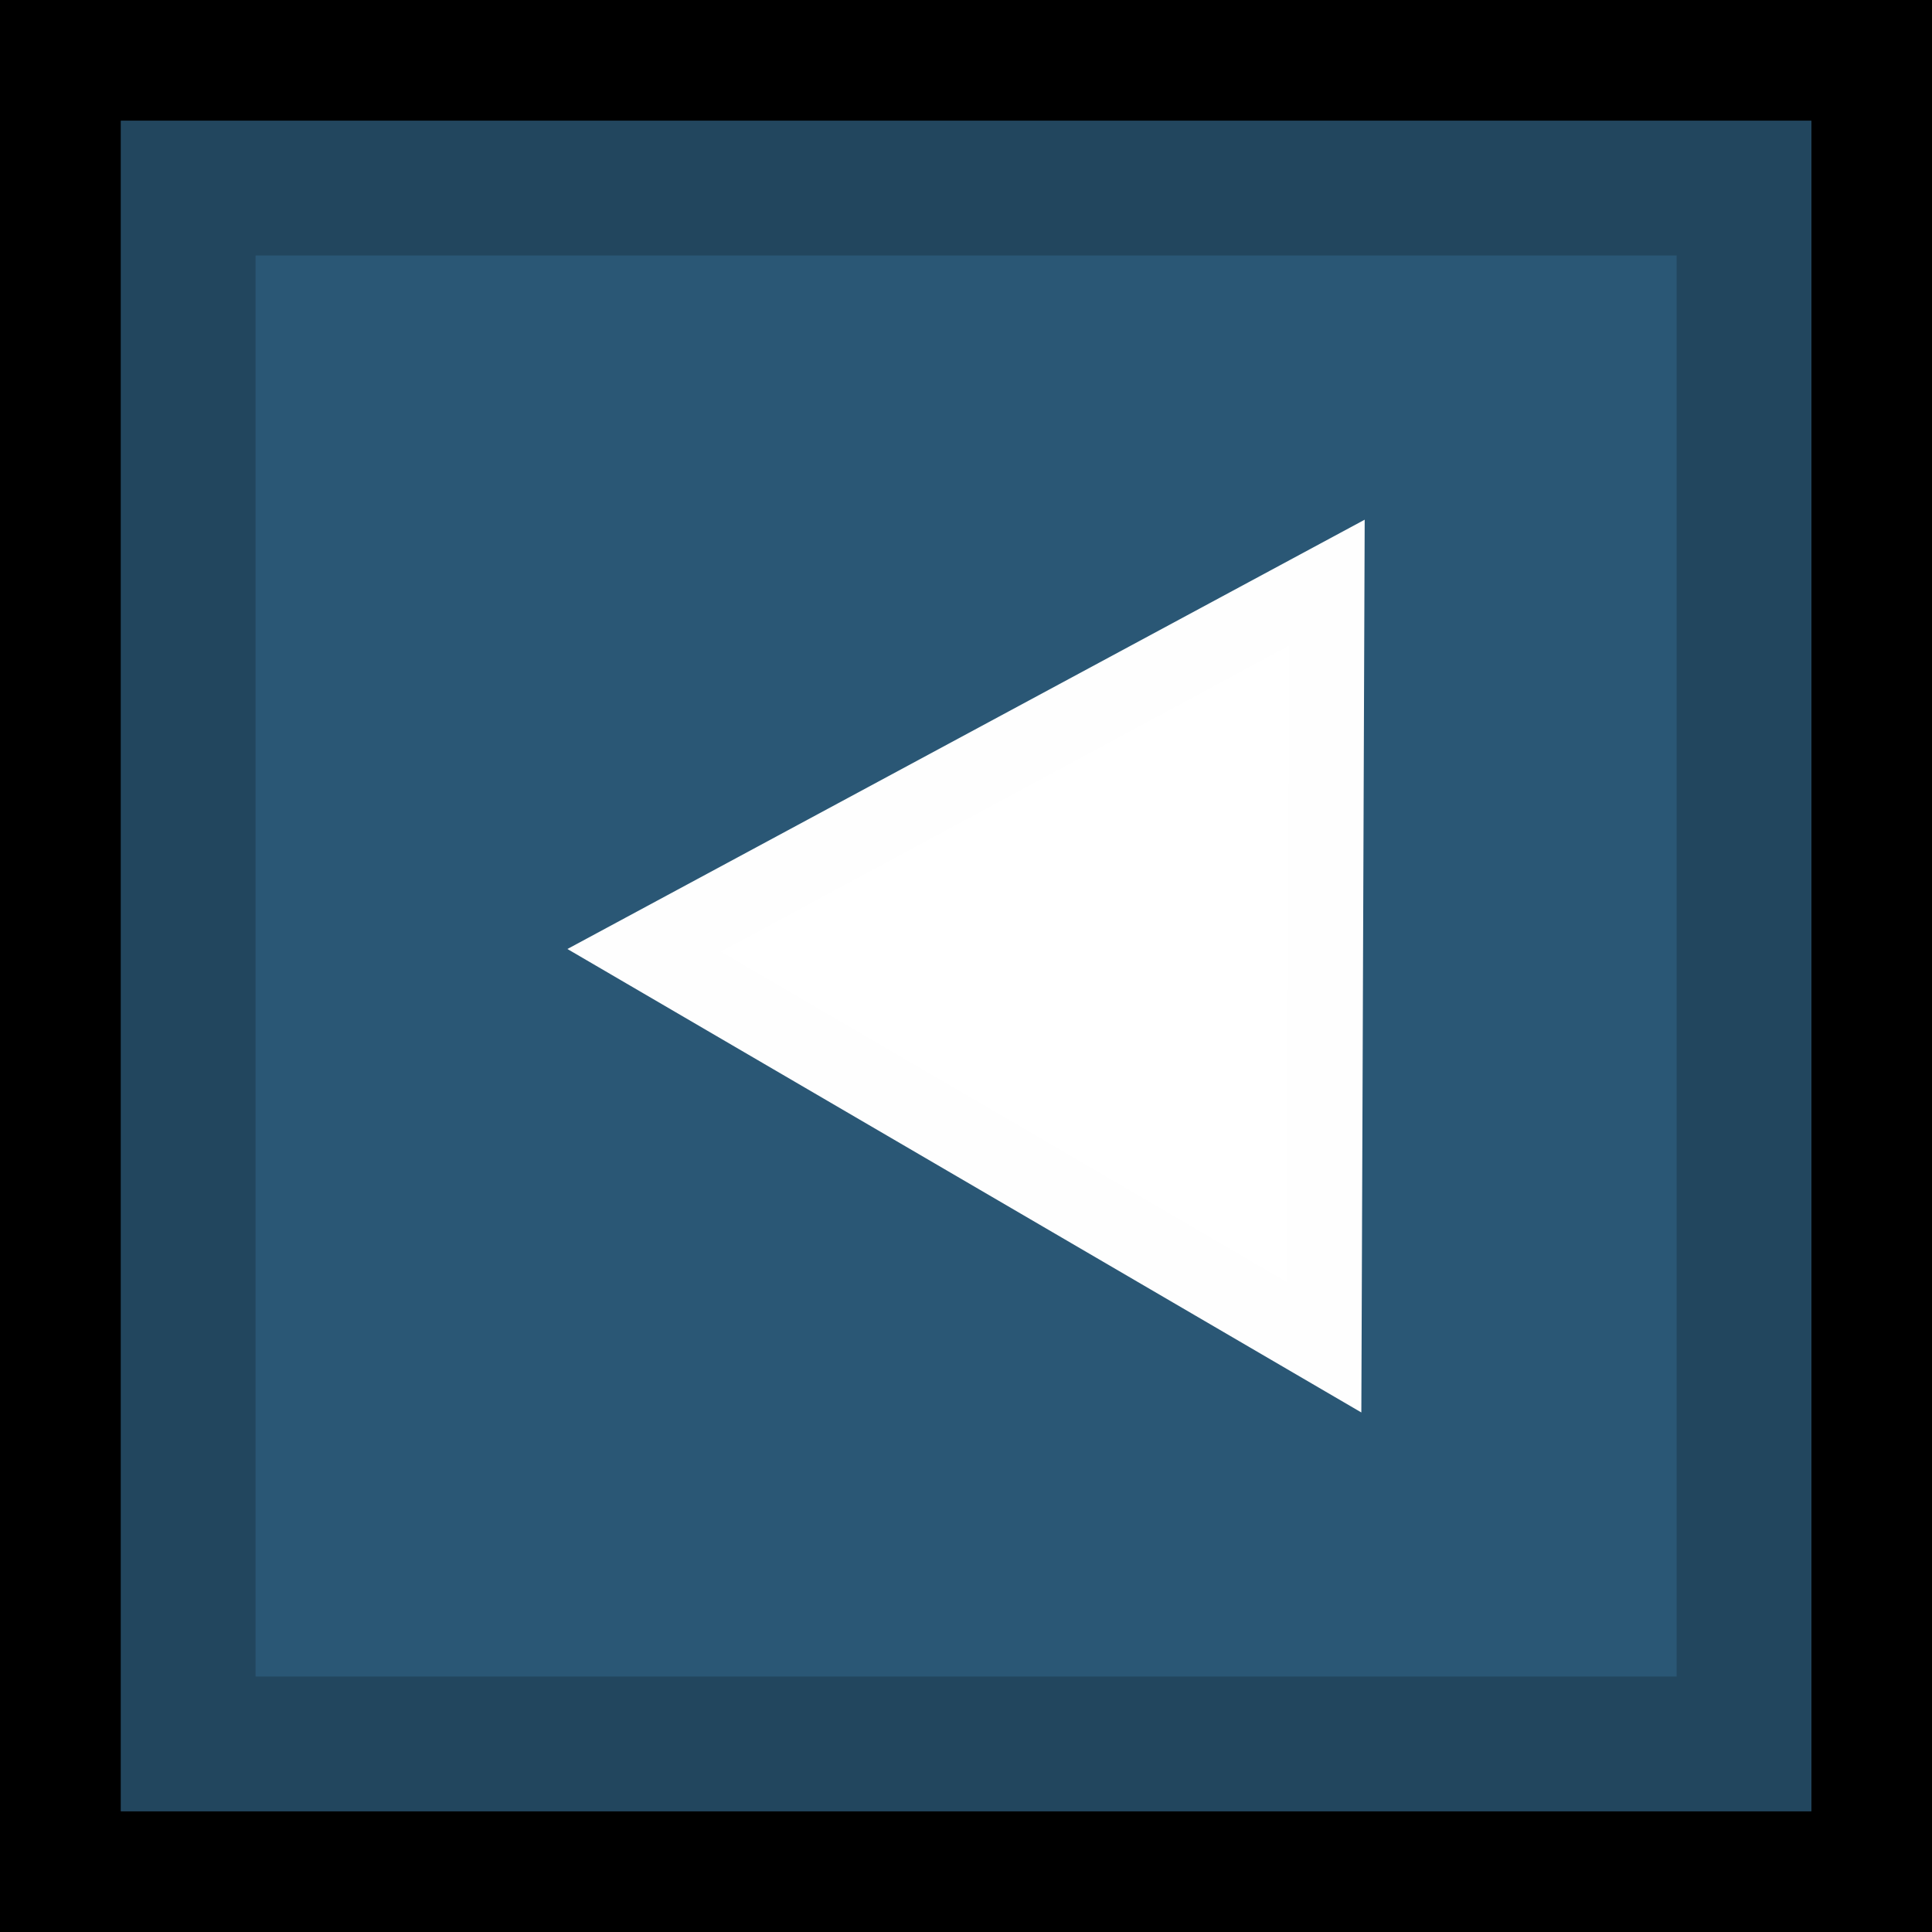
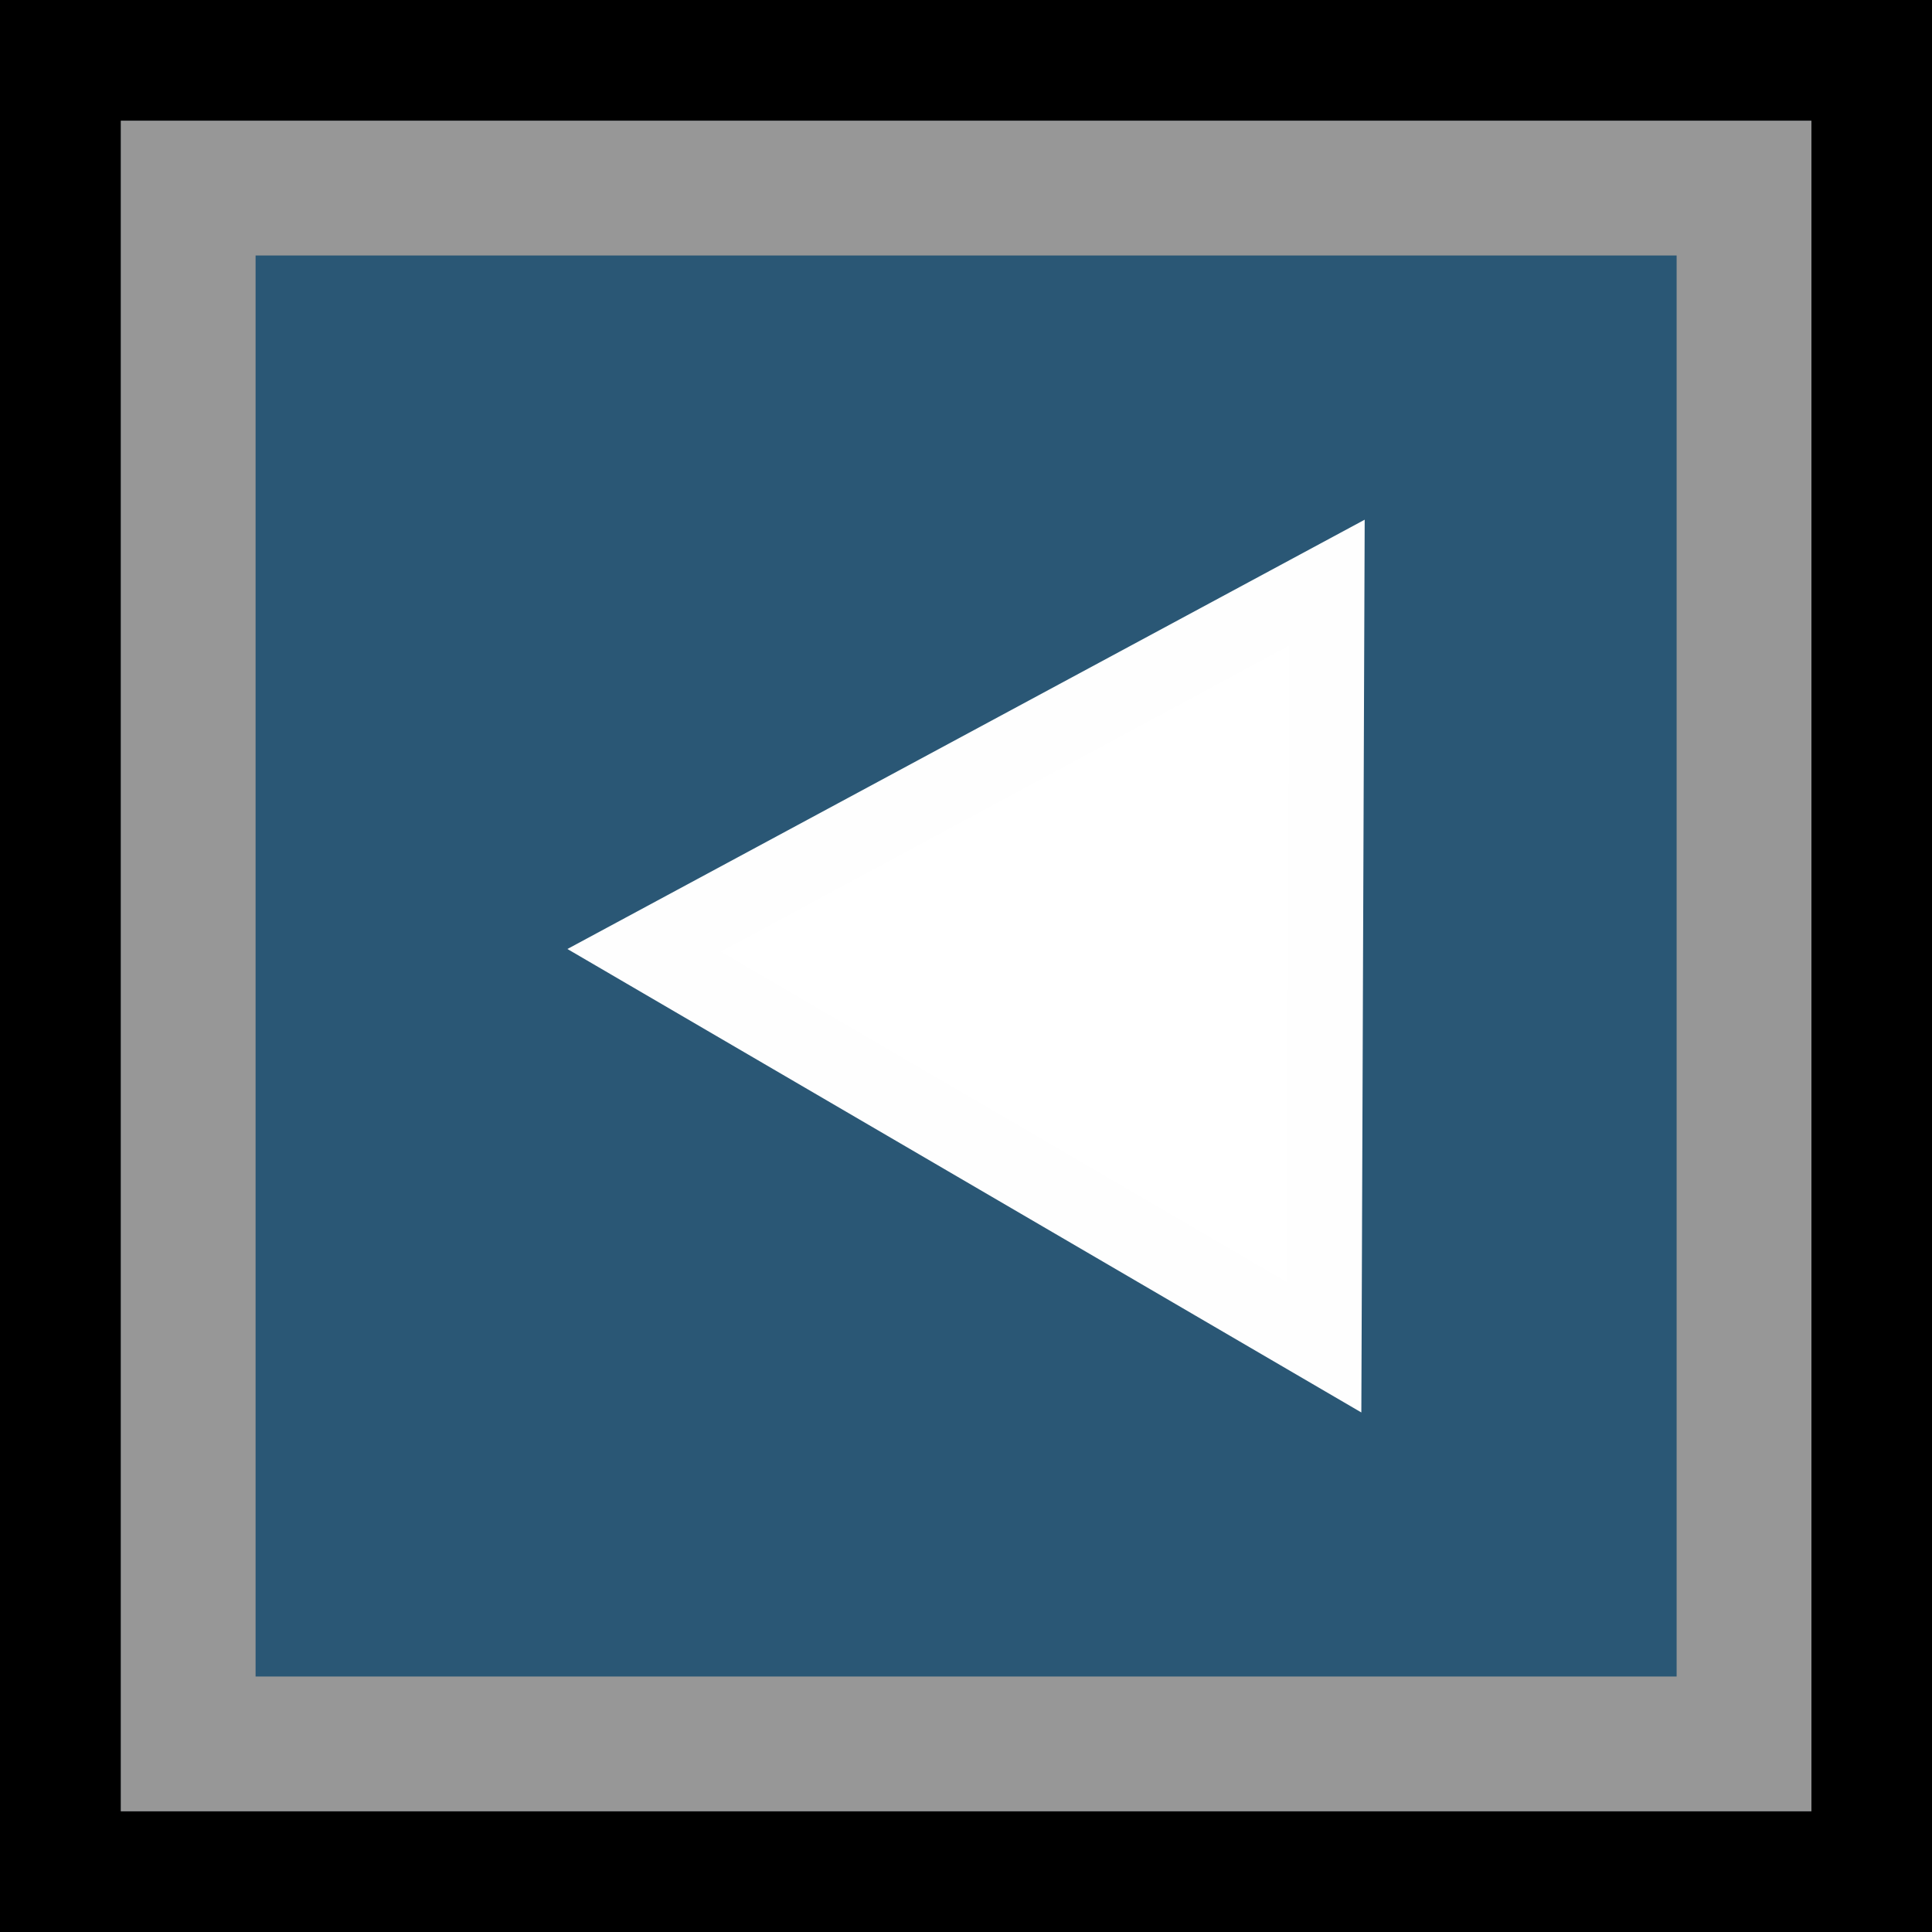
<svg xmlns="http://www.w3.org/2000/svg" width="16" height="16" viewBox="0 0 4.233 4.233" version="1.1" id="svg12484">
  <defs id="defs12478" />
  <g id="layer1" transform="translate(-87.43441,-107.8137)">
    <g transform="matrix(0.2727061,0,0,-0.2727061,12.5032,432.8505)" id="g12430" style="stroke-width:1.294">
      <path style="opacity:1;fill:#2a5775;fill-opacity:1;fill-rule:nonzero;stroke:#000000;stroke-width:0.974;stroke-linecap:square;stroke-linejoin:miter;stroke-miterlimit:6.1;stroke-dasharray:none;stroke-dashoffset:0;stroke-opacity:1" d="m 275.256,1191.408 h 14.55 v -14.55 h -14.55 z" id="rect4528" />
      <path style="fill:#ffffff;fill-opacity:1;fill-rule:evenodd;stroke:#fefefe;stroke-width:0.603px;stroke-linecap:butt;stroke-linejoin:miter;stroke-opacity:1" d="m 285.43,1187.213 -5.486,-2.954 5.463,-3.189 z" id="path817" />
-       <rect style="opacity:1;fill:none;fill-opacity:1;fill-rule:nonzero;stroke:#22465e;stroke-width:1.083;stroke-linecap:square;stroke-linejoin:miter;stroke-miterlimit:6.1;stroke-dasharray:none;stroke-dashoffset:0;stroke-opacity:1" id="rect817" width="12.5" height="12.5" x="276.281" y="-1190.383" transform="scale(1,-1)" />
+       <rect style="opacity:1;fill:none;fill-opacity:1;fill-rule:nonzero;stroke:#979797;stroke-width:1.083;stroke-linecap:square;stroke-linejoin:miter;stroke-miterlimit:6.1;stroke-dasharray:none;stroke-dashoffset:0;stroke-opacity:1" id="rect817" width="12.5" height="12.5" x="276.281" y="-1190.383" transform="scale(1,-1)" />
    </g>
  </g>
</svg>
